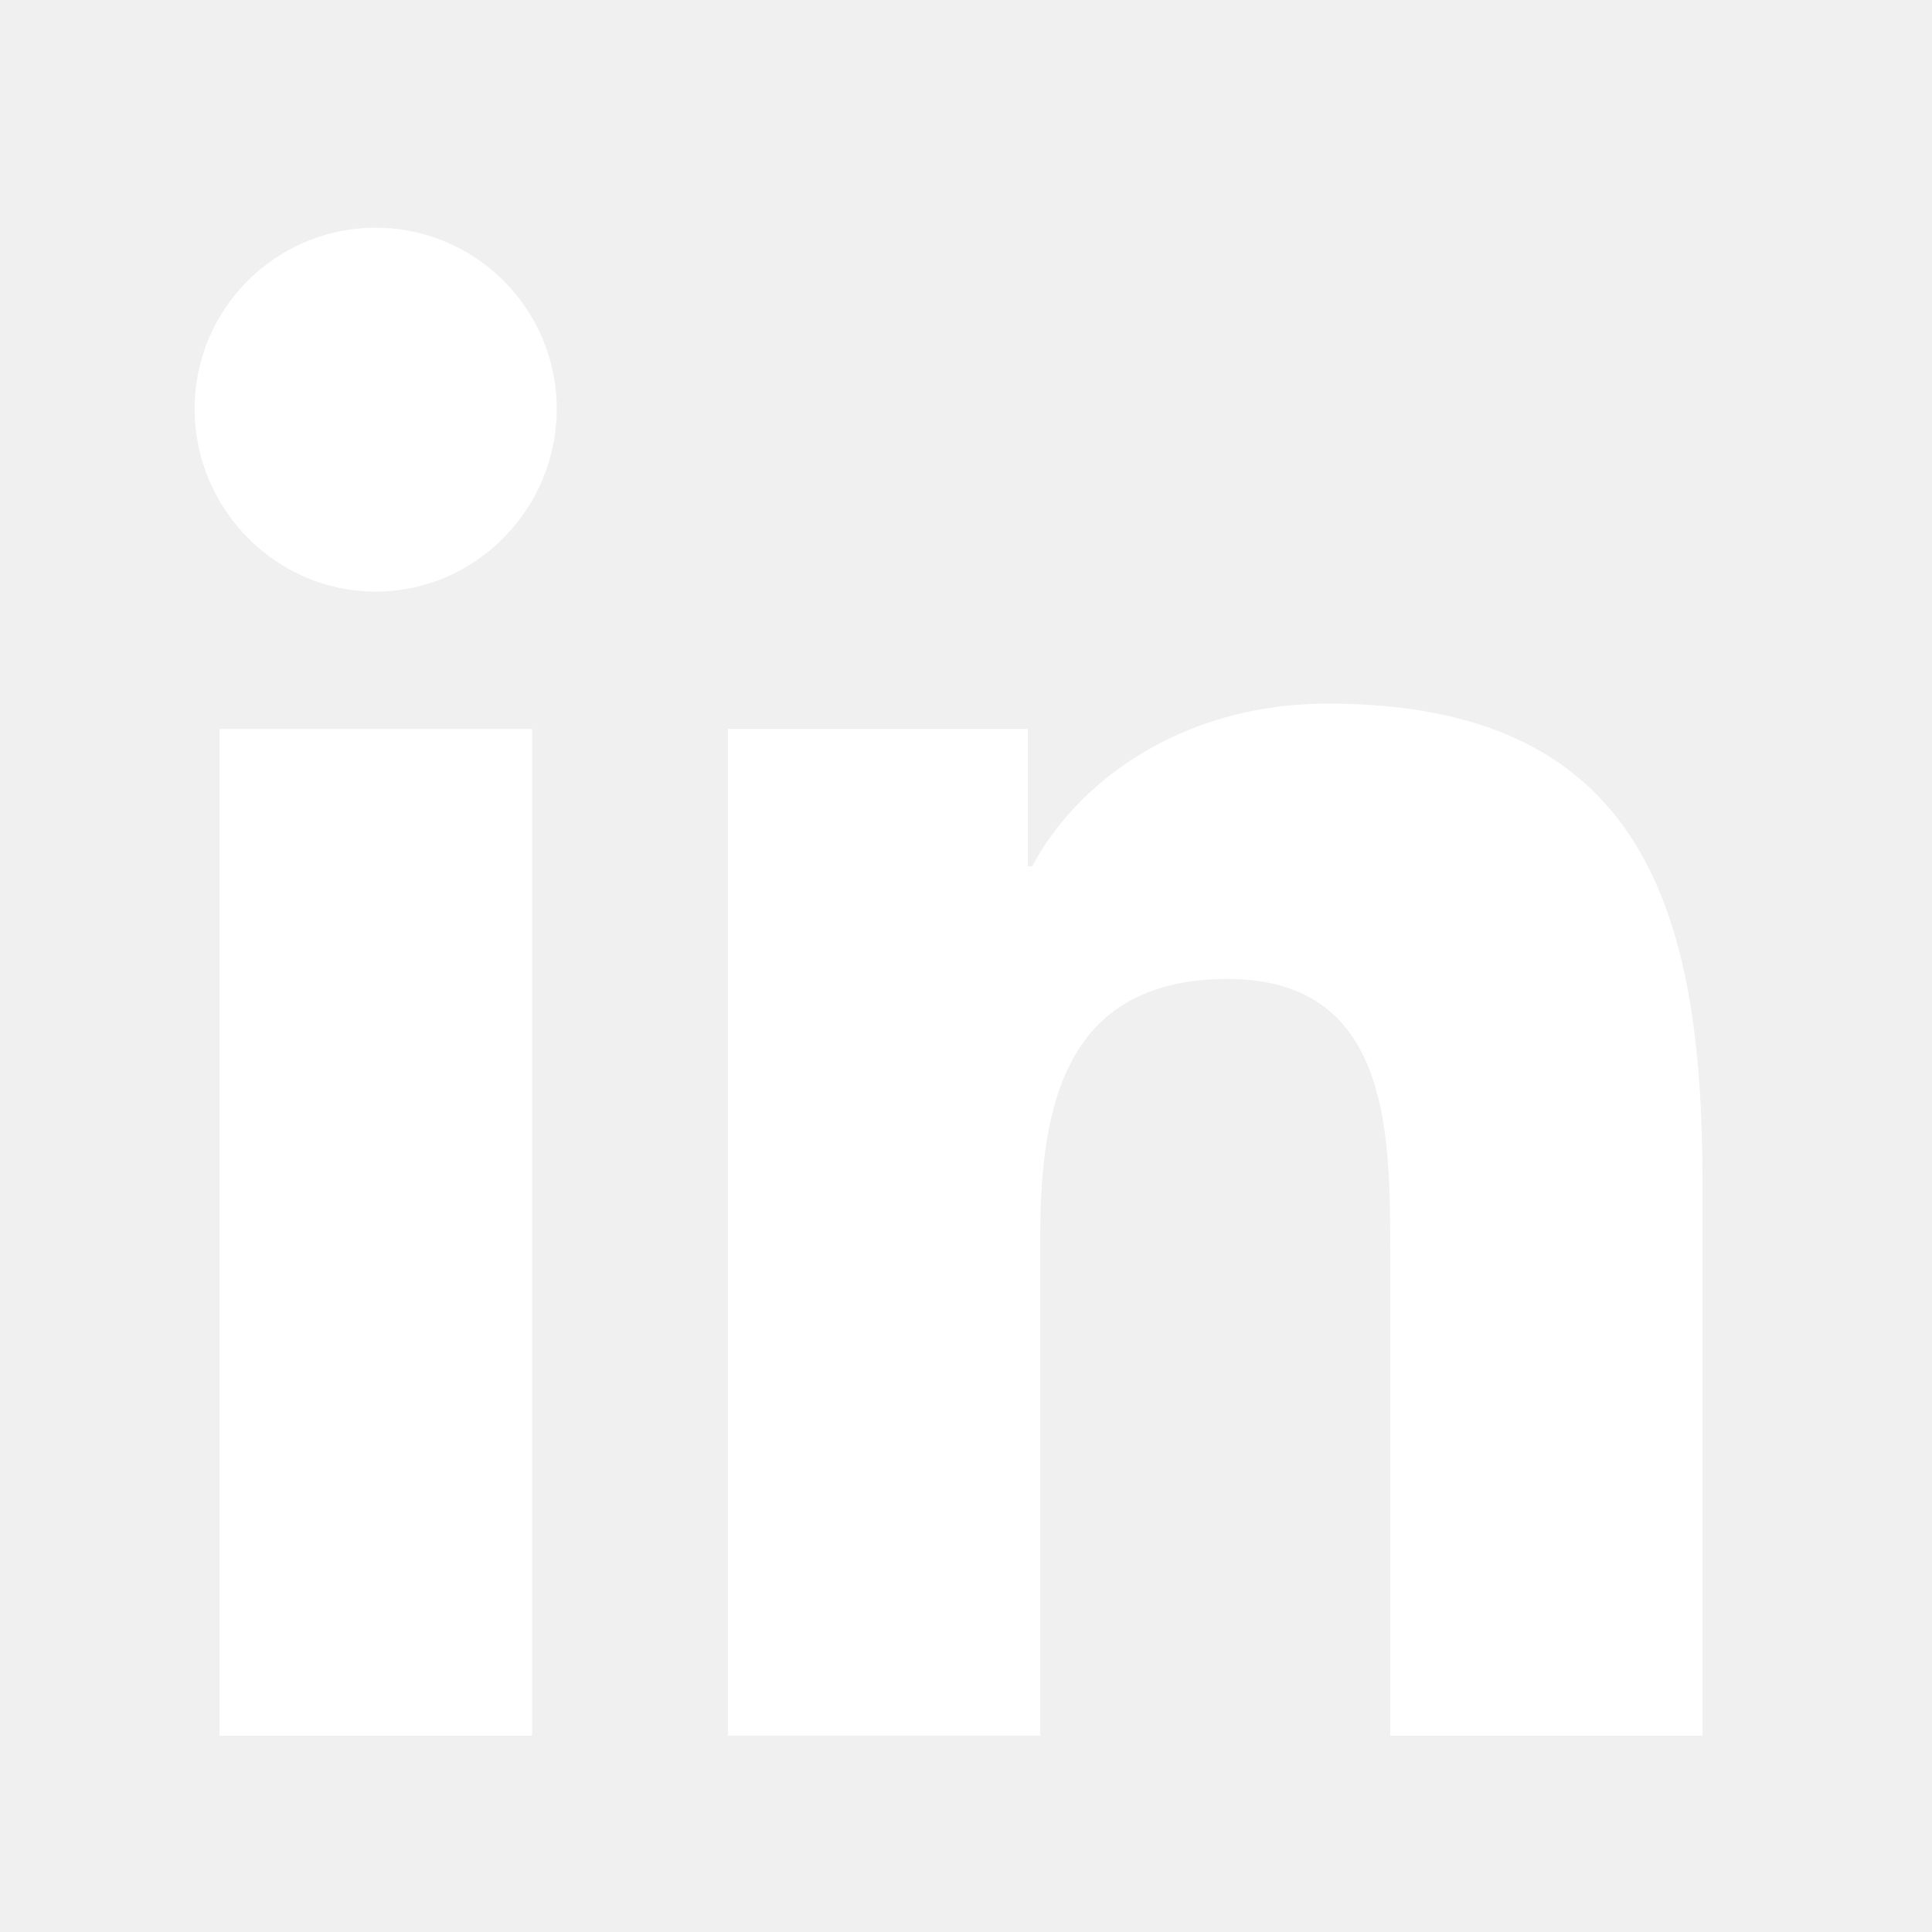
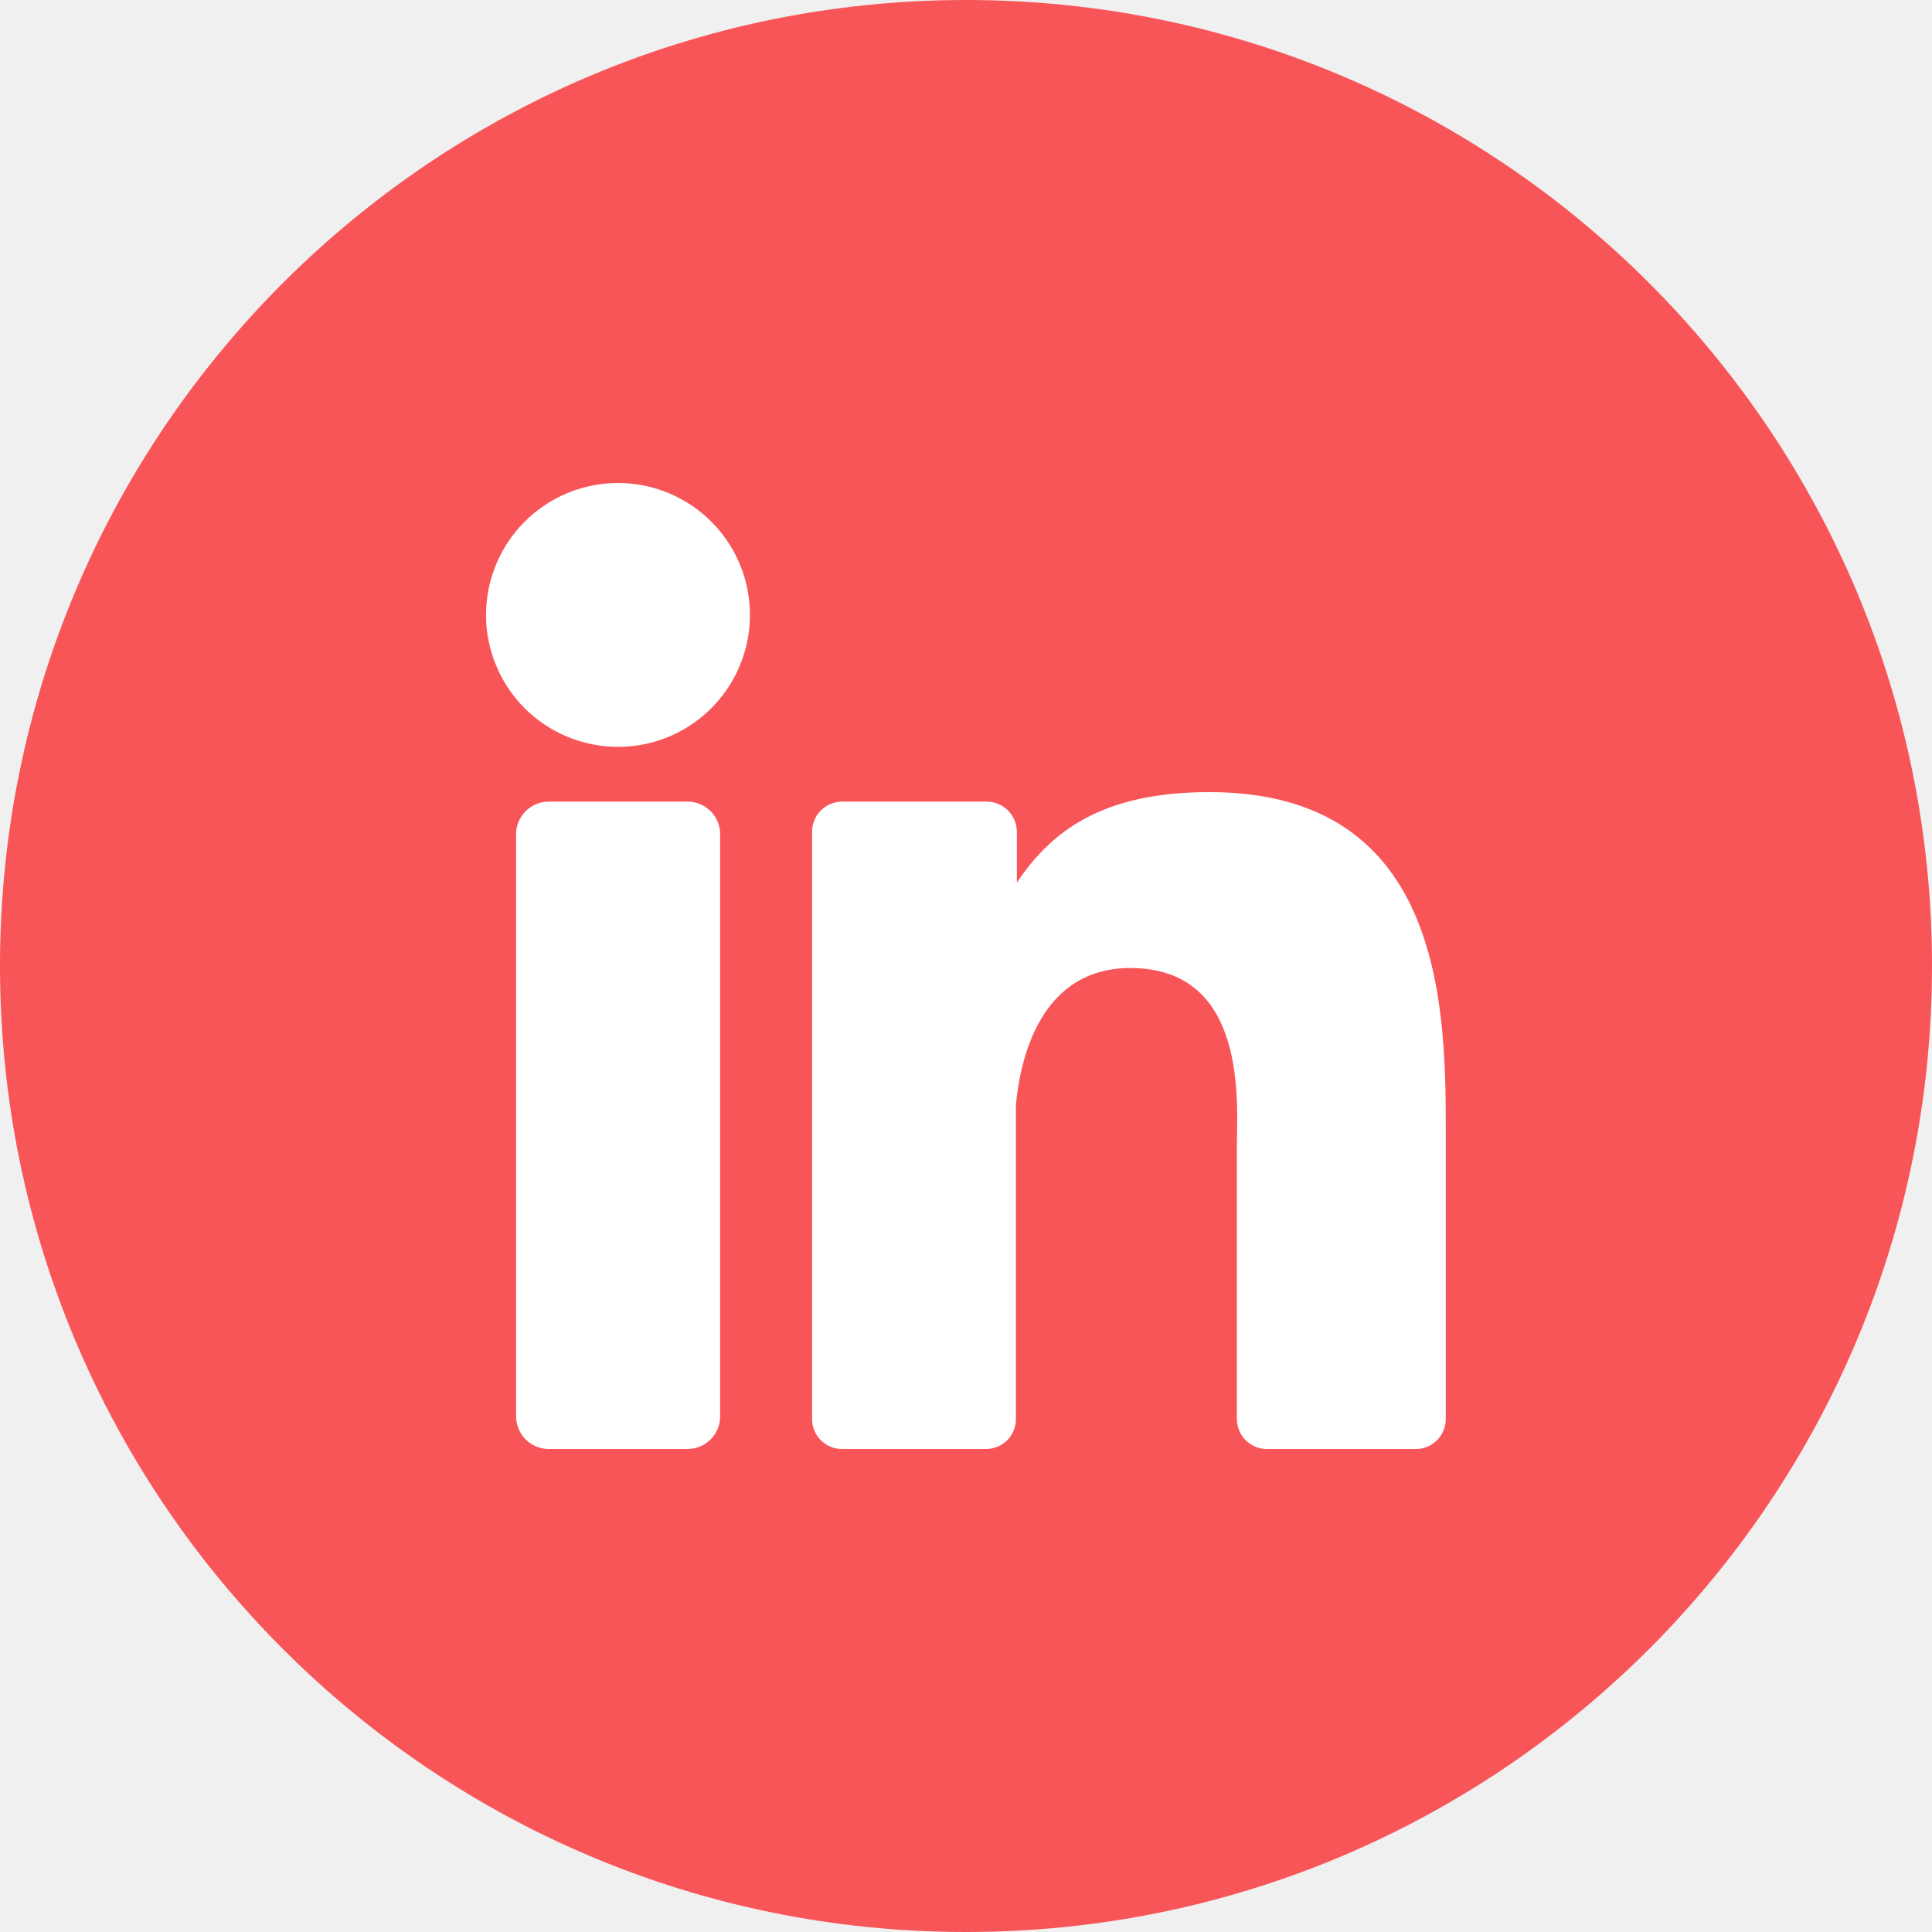
- <svg xmlns="http://www.w3.org/2000/svg" width="41" height="41" viewBox="0 0 41 41" fill="none">
-   <path d="M36.122 36.834V36.832H36.13V25.096C36.13 19.355 34.894 14.932 28.182 14.932C24.955 14.932 22.79 16.703 21.906 18.382H21.812V15.468H15.448V36.832H22.075V26.254C22.075 23.468 22.603 20.775 26.052 20.775C29.451 20.775 29.502 23.954 29.502 26.432V36.834H36.122Z" fill="white" />
-   <path d="M4.658 15.47H11.292V36.834H4.658V15.47Z" fill="white" />
-   <path d="M7.972 4.833C5.851 4.833 4.13 6.555 4.13 8.676C4.13 10.798 5.851 12.555 7.972 12.555C10.094 12.555 11.815 10.798 11.815 8.676C11.814 6.555 10.092 4.833 7.972 4.833Z" fill="white" />
+ <svg xmlns="http://www.w3.org/2000/svg" width="24" height="24" viewBox="0 0 24 24" fill="none">
+   <g clip-path="url(#clip0_13_3315)">
+     <path d="M12 24C18.627 24 24 18.627 24 12C24 5.373 18.627 0 12 0C5.373 0 0 5.373 0 12C0 18.627 5.373 24 12 24Z" fill="#F85559" />
+     <path d="M9.316 7.637C9.316 7.962 9.22 8.279 9.04 8.549C8.86 8.818 8.604 9.029 8.305 9.153C8.005 9.277 7.676 9.31 7.358 9.246C7.04 9.183 6.747 9.027 6.518 8.798C6.289 8.569 6.133 8.276 6.069 7.958C6.006 7.64 6.039 7.311 6.163 7.011C6.287 6.711 6.498 6.456 6.767 6.276C7.037 6.096 7.354 6 7.679 6C8.113 6 8.529 6.173 8.836 6.48C9.143 6.787 9.316 7.203 9.316 7.637Z" fill="white" />
+     <path d="M8.541 9.958H6.816C6.592 9.958 6.411 10.14 6.411 10.364V17.594C6.411 17.818 6.592 18 6.816 18H8.541C8.765 18 8.946 17.818 8.946 17.594V10.364C8.946 10.14 8.765 9.958 8.541 9.958Z" fill="white" />
+     <path d="M17.96 14.127V17.627C17.96 17.726 17.921 17.821 17.851 17.891C17.782 17.961 17.687 18 17.588 18H15.737C15.639 18 15.544 17.961 15.474 17.891C15.404 17.821 15.365 17.726 15.365 17.627V14.236C15.365 13.729 15.512 12.025 14.042 12.025C12.902 12.025 12.669 13.197 12.62 13.723V17.635C12.618 17.732 12.579 17.825 12.51 17.893C12.441 17.961 12.348 17.999 12.251 18H10.46C10.412 18 10.363 17.991 10.318 17.972C10.272 17.953 10.231 17.926 10.197 17.891C10.162 17.857 10.134 17.816 10.116 17.77C10.097 17.725 10.088 17.676 10.088 17.627V10.333C10.088 10.284 10.097 10.235 10.116 10.19C10.134 10.144 10.162 10.103 10.197 10.068C10.231 10.033 10.272 10.006 10.318 9.987C10.363 9.968 10.412 9.958 10.46 9.958H12.251C12.301 9.958 12.35 9.967 12.396 9.985C12.442 10.004 12.484 10.031 12.52 10.066C12.555 10.101 12.583 10.142 12.602 10.188C12.622 10.234 12.632 10.283 12.632 10.333V10.964C13.055 10.333 13.683 9.84 15.021 9.84C17.978 9.838 17.96 12.606 17.96 14.127Z" fill="white" />
+   </g>
+   <defs>
+     <clipPath id="clip0_13_3315">
+       <rect width="24" height="24" fill="white" />
+     </clipPath>
+   </defs>
</svg>
